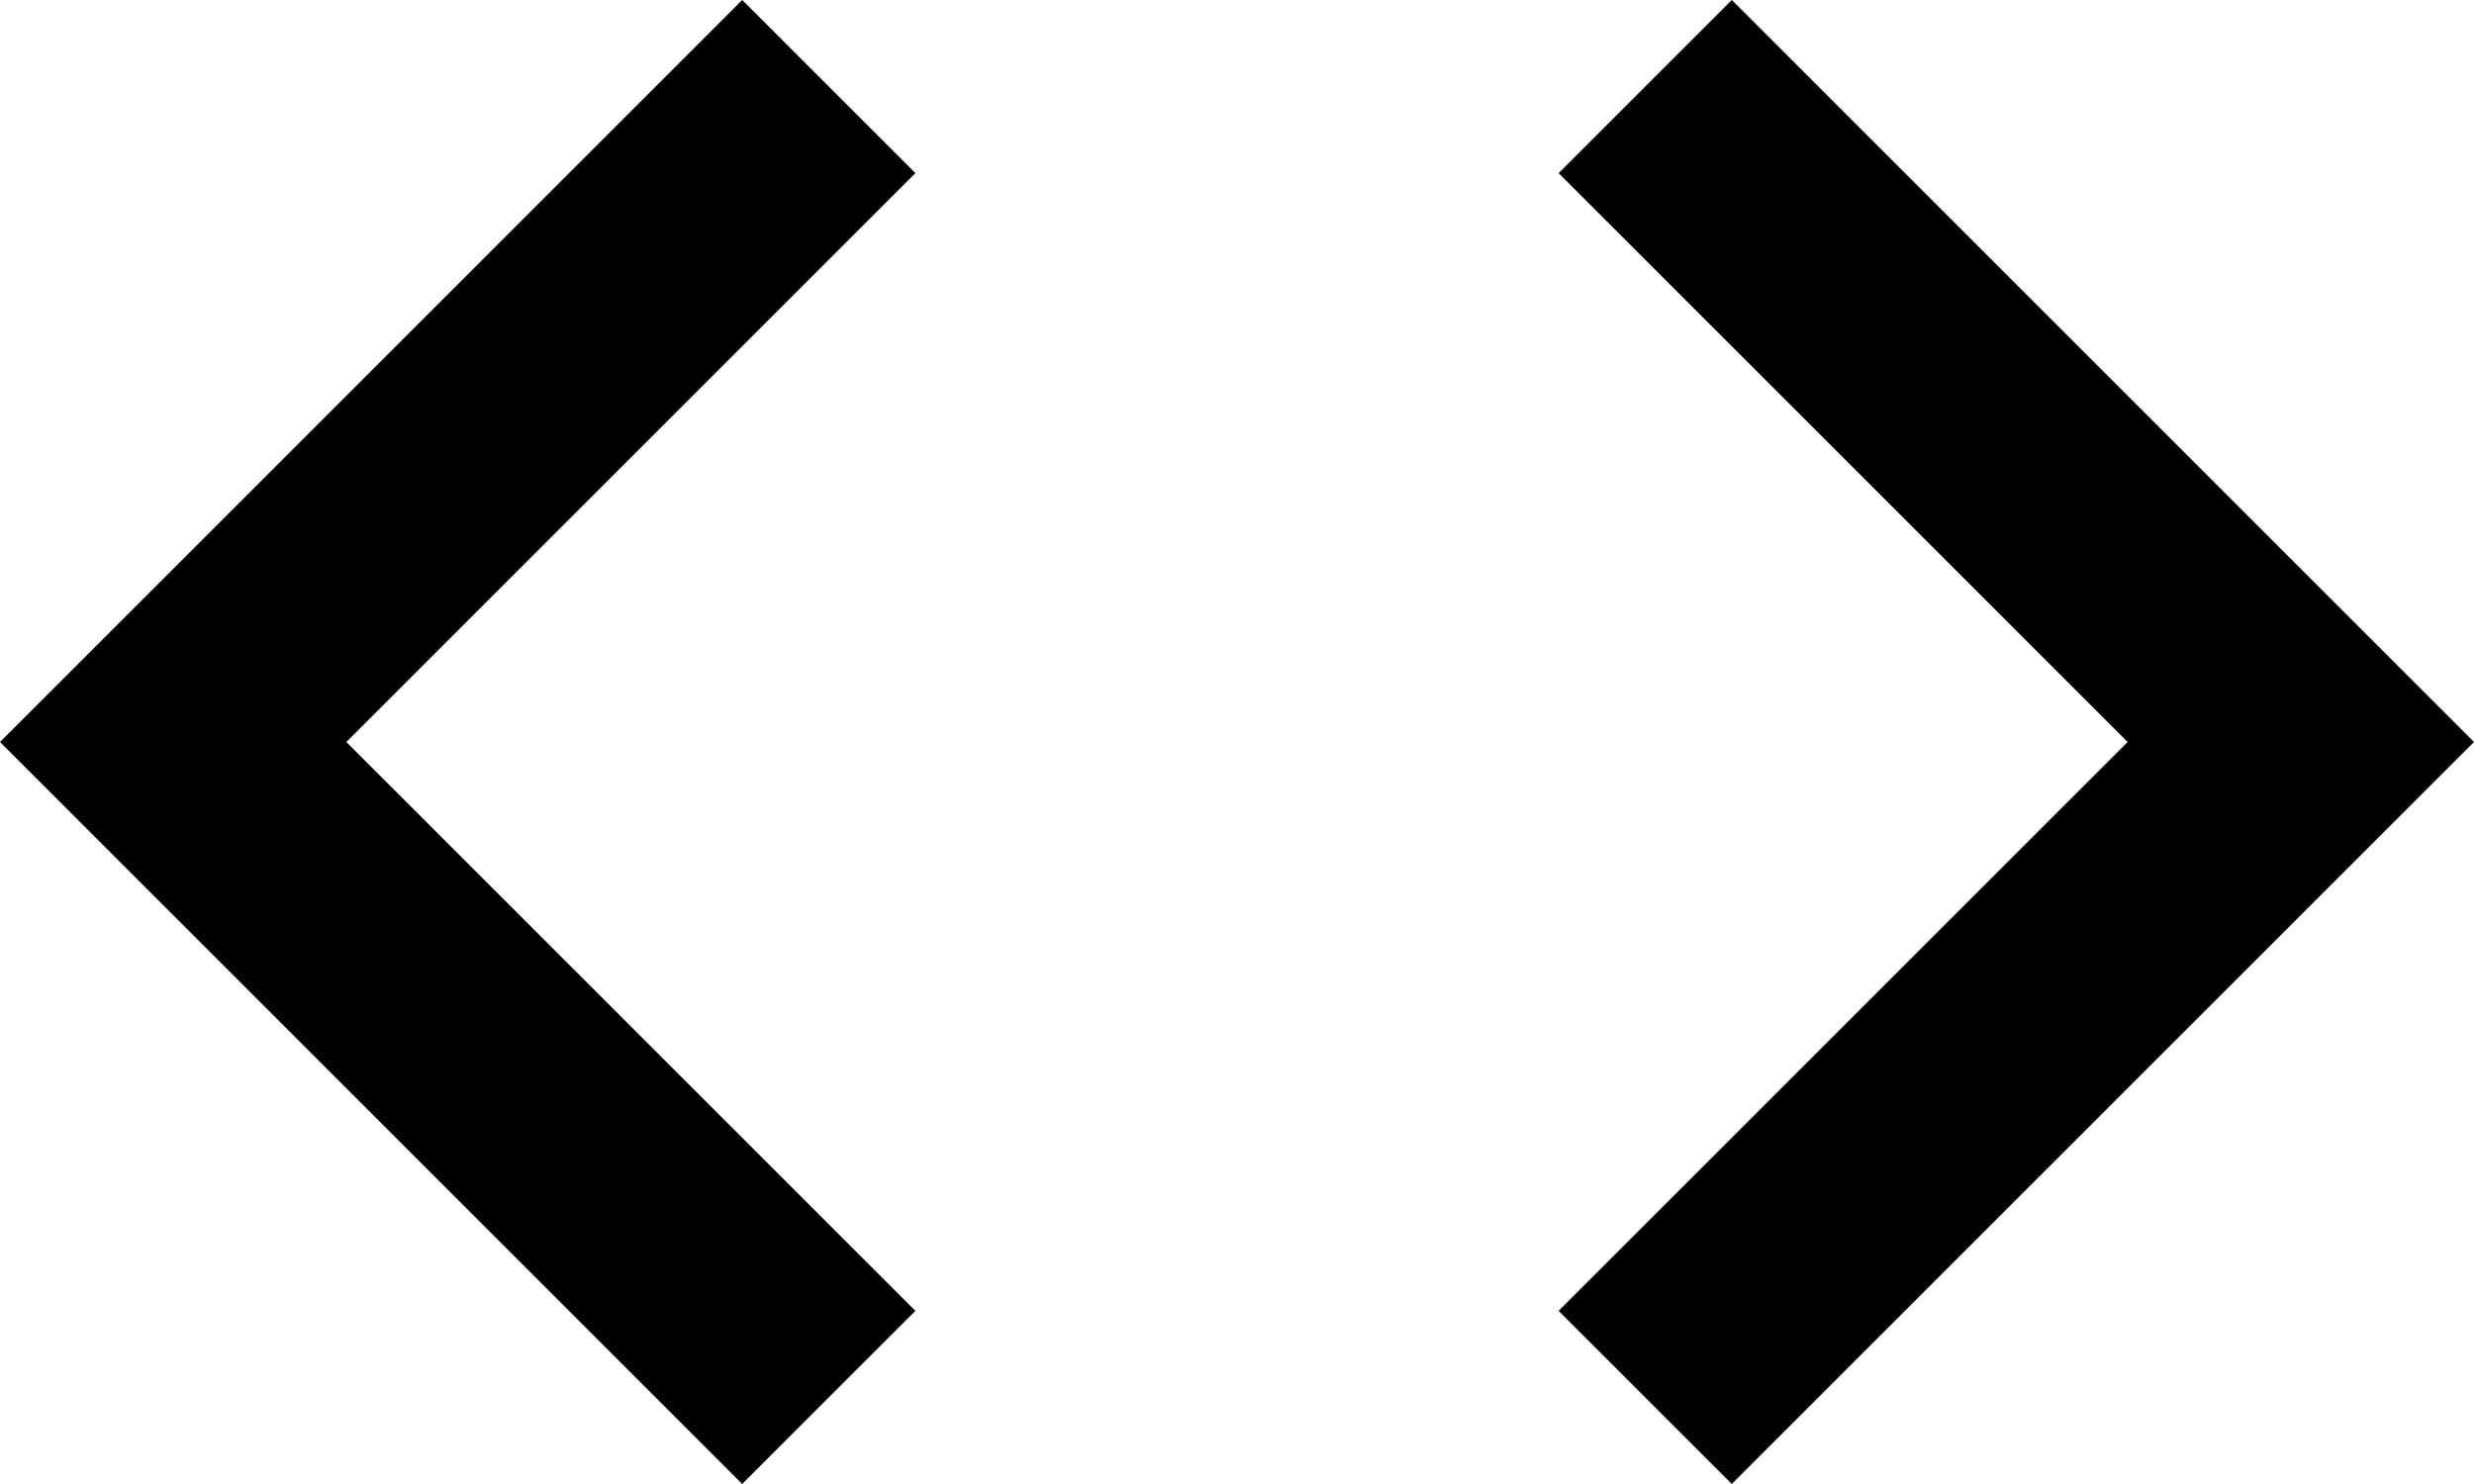
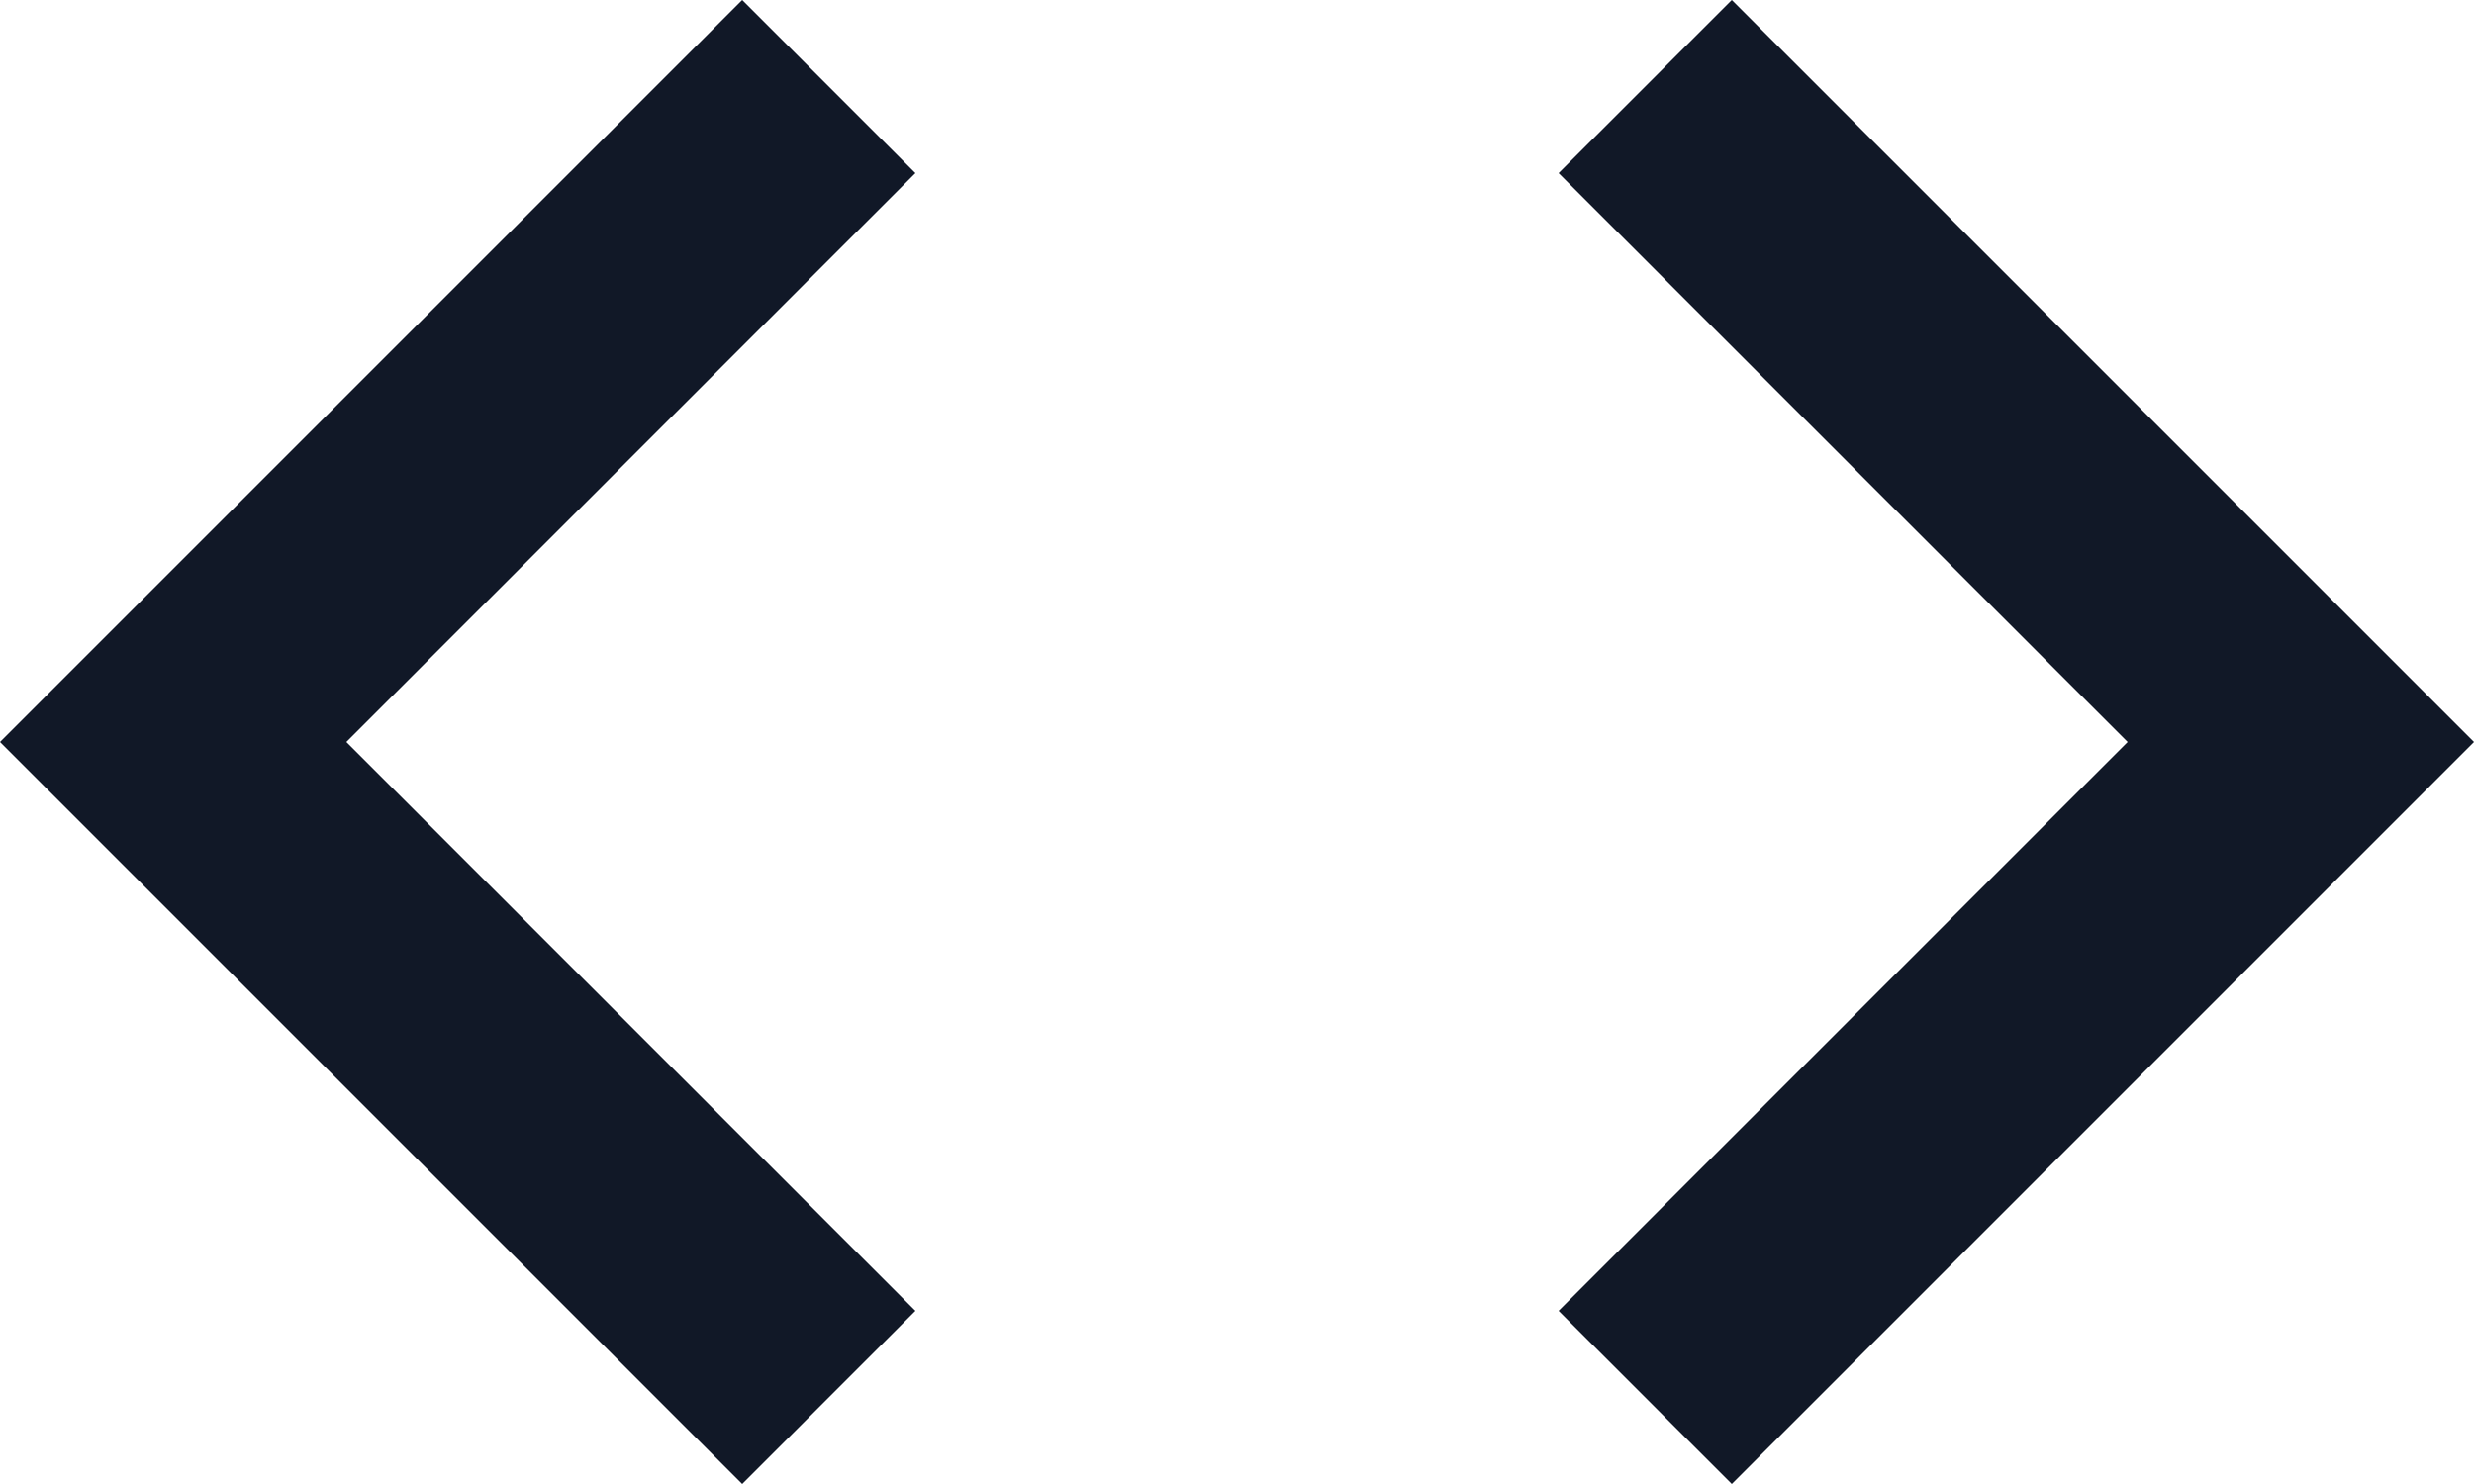
- <svg xmlns="http://www.w3.org/2000/svg" width="40" height="24" viewBox="0 0 40 24" fill="currentColor">
+ <svg xmlns="http://www.w3.org/2000/svg" width="40" height="24" viewBox="0 0 40 24" fill="#111827">
  <path d="M14.8 21.2L5.6 12L14.8 2.8L12 0L0 12L12 24L14.8 21.2ZM25.2 21.2L34.4 12L25.2 2.8L28 0L40 12L28 24L25.2 21.2Z" />
</svg>
